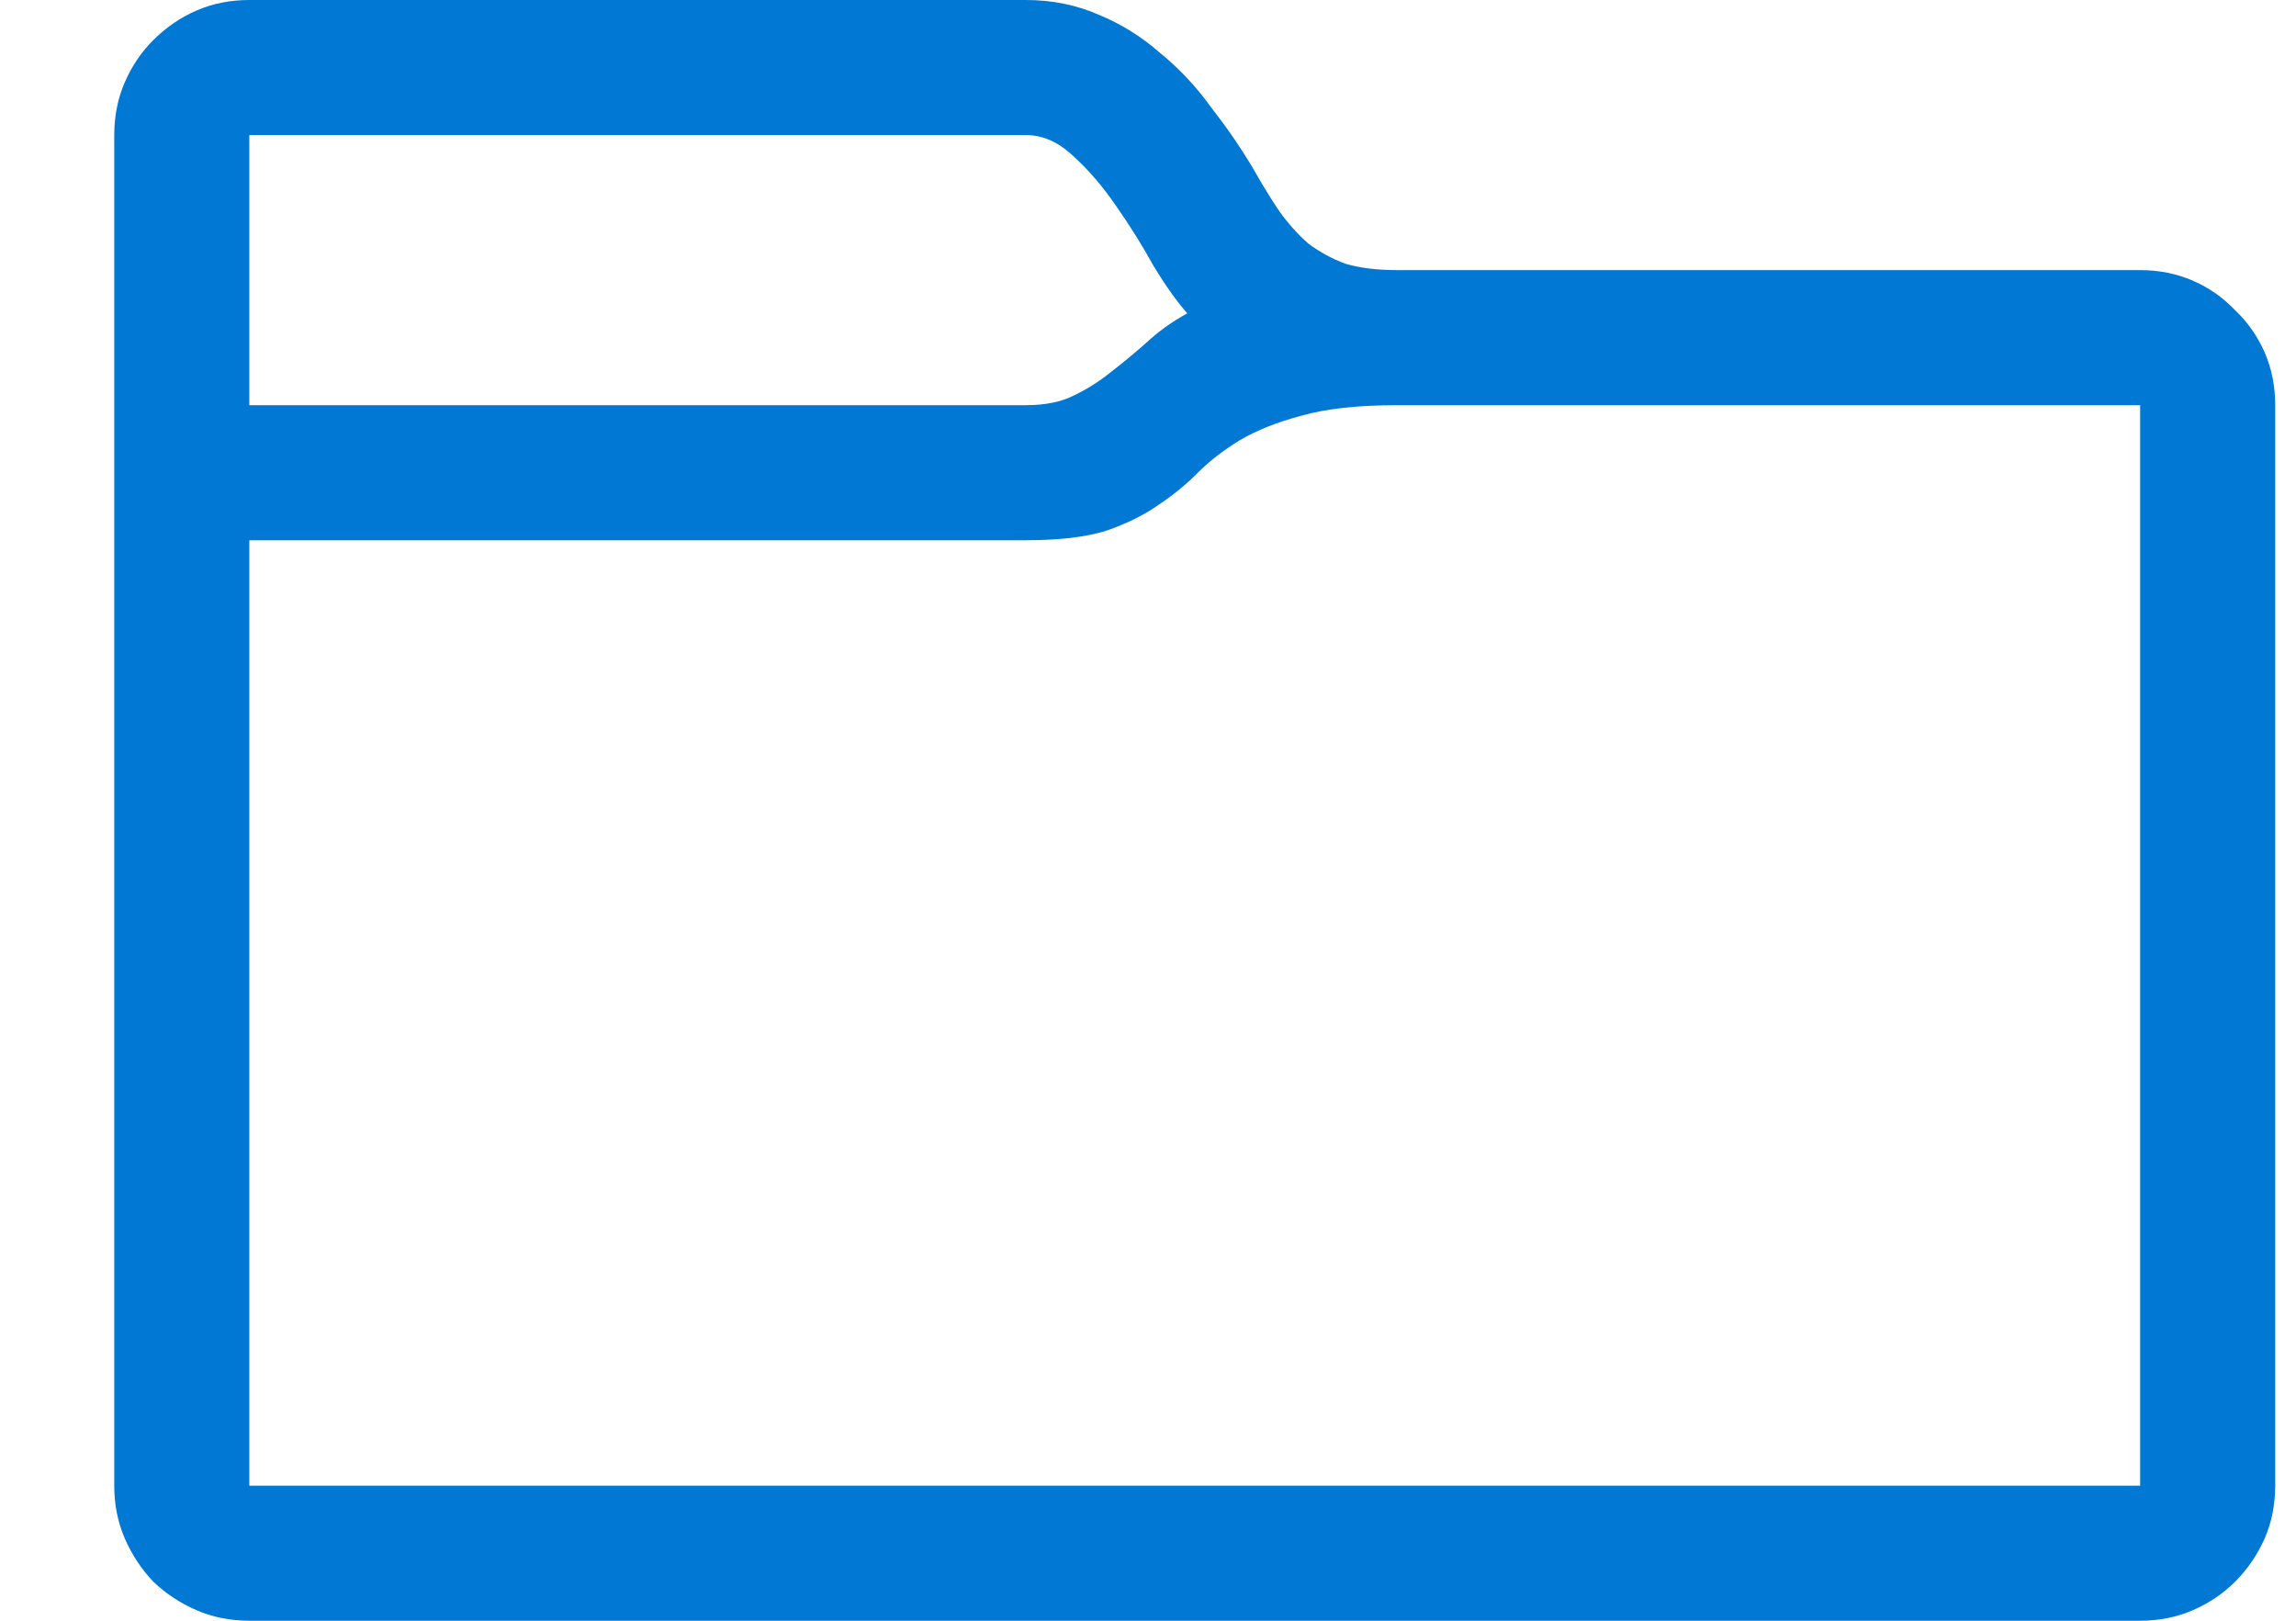
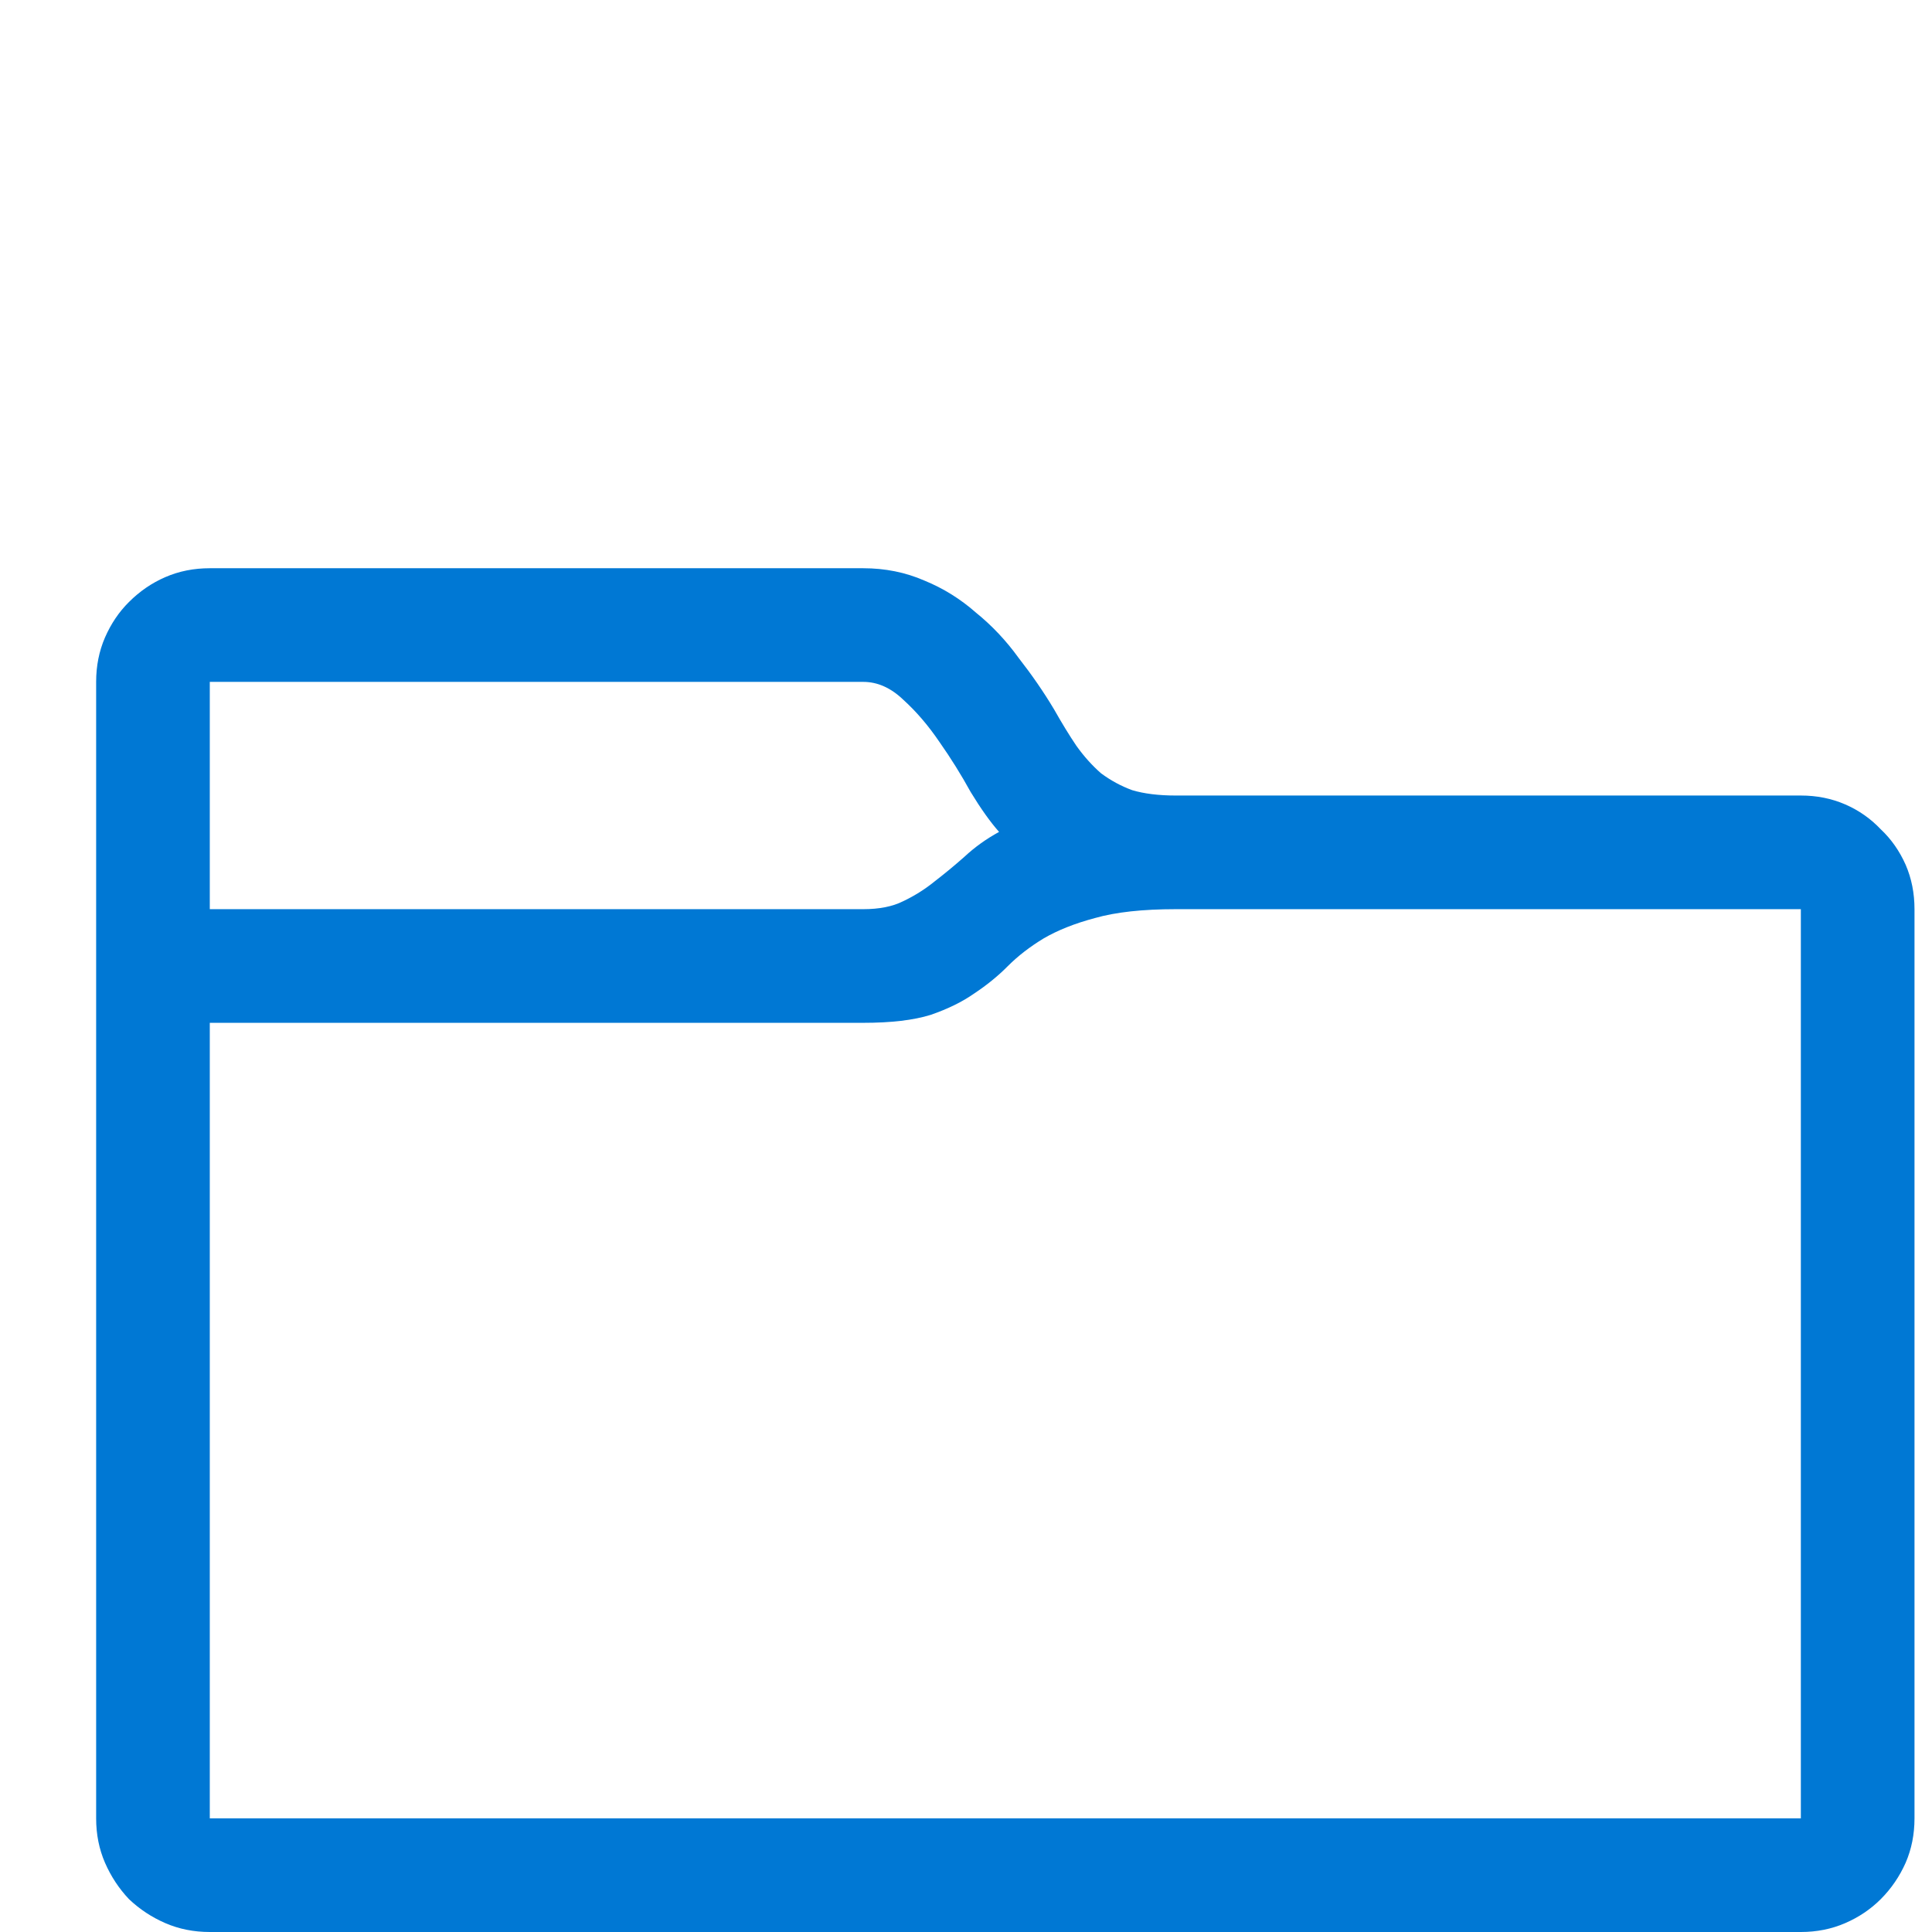
- <svg xmlns="http://www.w3.org/2000/svg" width="17" height="12" viewBox="0 0 17 12" fill="none">
+ <svg xmlns="http://www.w3.org/2000/svg" width="17" height="17" viewBox="0 -5 17 17" fill="none">
  <path d="M16.846 3V11C16.846 11.141 16.82 11.271 16.768 11.391C16.715 11.51 16.643 11.617 16.549 11.711C16.46 11.8 16.356 11.87 16.236 11.922C16.116 11.974 15.986 12 15.846 12H1.846C1.705 12 1.575 11.974 1.455 11.922C1.335 11.87 1.229 11.8 1.135 11.711C1.046 11.617 0.976 11.51 0.924 11.391C0.872 11.271 0.846 11.141 0.846 11V1C0.846 0.859 0.872 0.729 0.924 0.609C0.976 0.49 1.046 0.385 1.135 0.297C1.229 0.203 1.335 0.13 1.455 0.078C1.575 0.026 1.705 0 1.846 0H7.596C7.788 0 7.968 0.036 8.135 0.109C8.301 0.177 8.452 0.271 8.588 0.391C8.729 0.505 8.854 0.638 8.963 0.789C9.077 0.935 9.182 1.086 9.275 1.242C9.343 1.362 9.408 1.469 9.471 1.562C9.538 1.656 9.611 1.737 9.689 1.805C9.773 1.867 9.864 1.917 9.963 1.953C10.067 1.984 10.195 2 10.346 2H15.846C15.986 2 16.116 2.026 16.236 2.078C16.356 2.13 16.46 2.203 16.549 2.297C16.643 2.385 16.715 2.49 16.768 2.609C16.82 2.729 16.846 2.859 16.846 3ZM7.596 1H1.846V3H7.596C7.736 3 7.854 2.977 7.947 2.93C8.046 2.883 8.137 2.826 8.221 2.758C8.309 2.69 8.398 2.617 8.486 2.539C8.575 2.456 8.676 2.383 8.791 2.32C8.713 2.232 8.63 2.115 8.541 1.969C8.458 1.818 8.367 1.672 8.268 1.531C8.169 1.385 8.062 1.26 7.947 1.156C7.838 1.052 7.721 1 7.596 1ZM15.846 11V3H10.346C10.054 3 9.817 3.026 9.635 3.078C9.458 3.125 9.307 3.185 9.182 3.258C9.062 3.331 8.958 3.411 8.869 3.5C8.781 3.589 8.682 3.669 8.572 3.742C8.468 3.815 8.34 3.878 8.189 3.93C8.038 3.977 7.84 4 7.596 4H1.846V11H15.846Z" fill="#0078D4" />
</svg>
